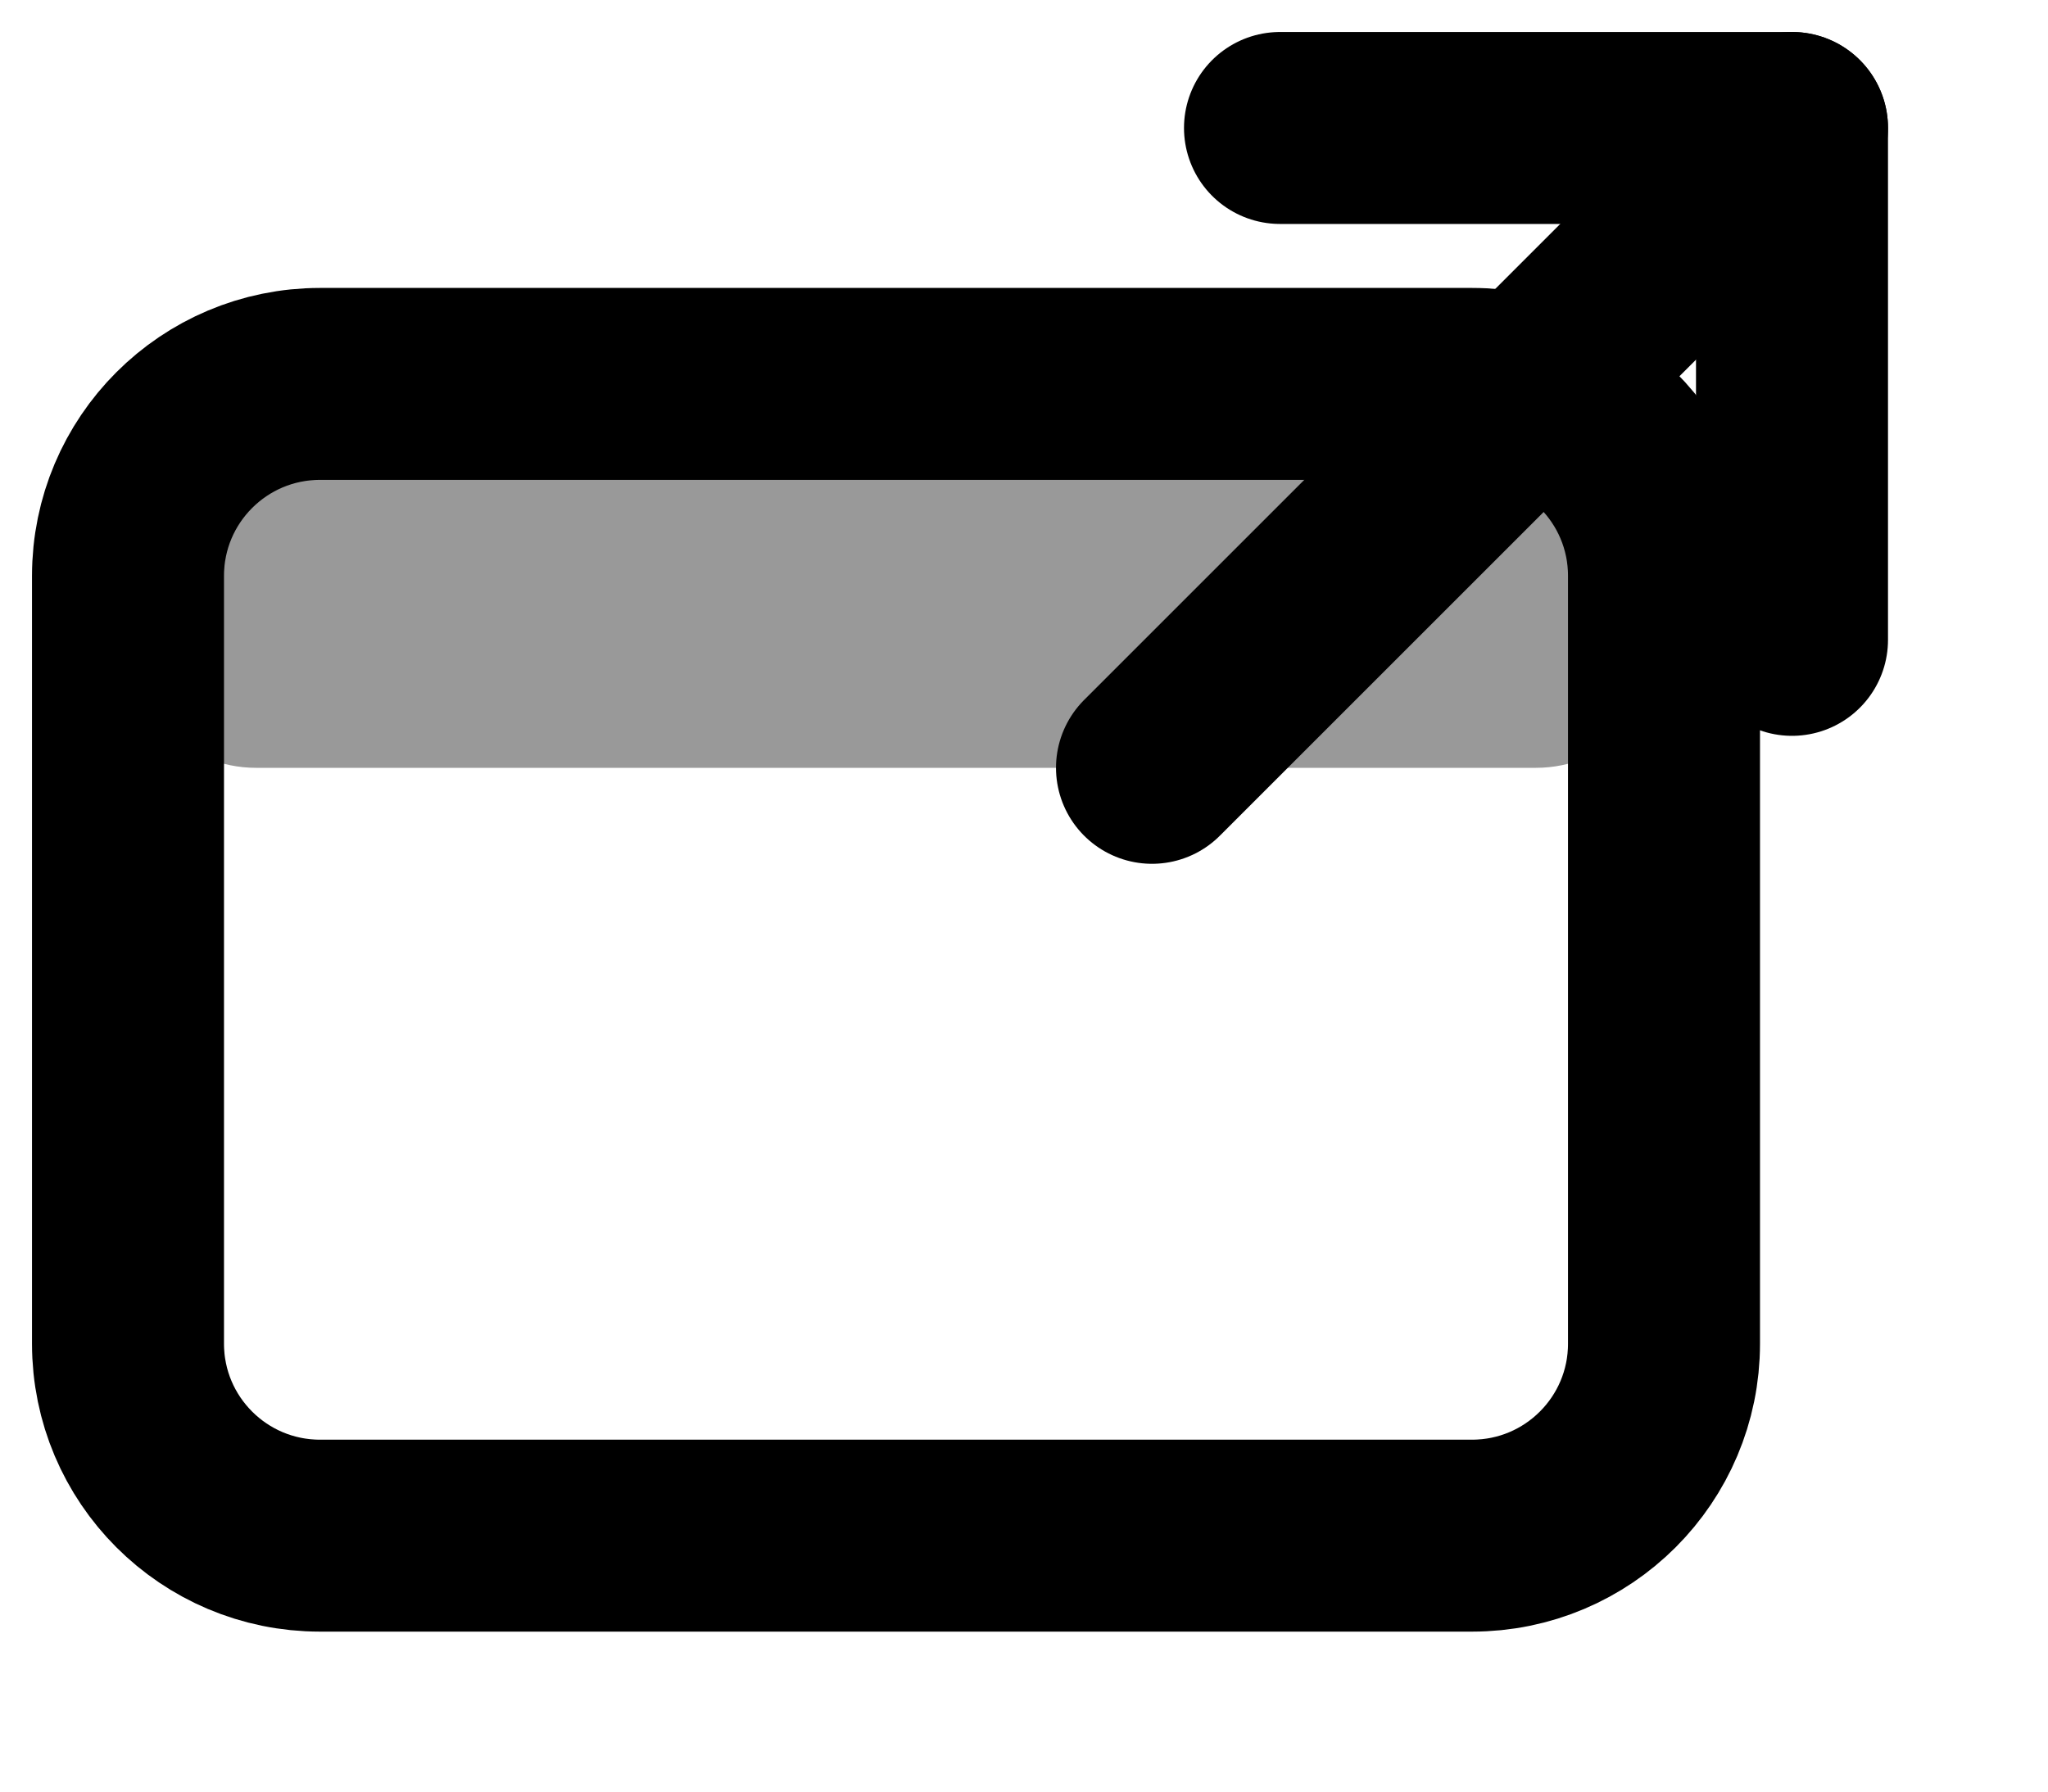
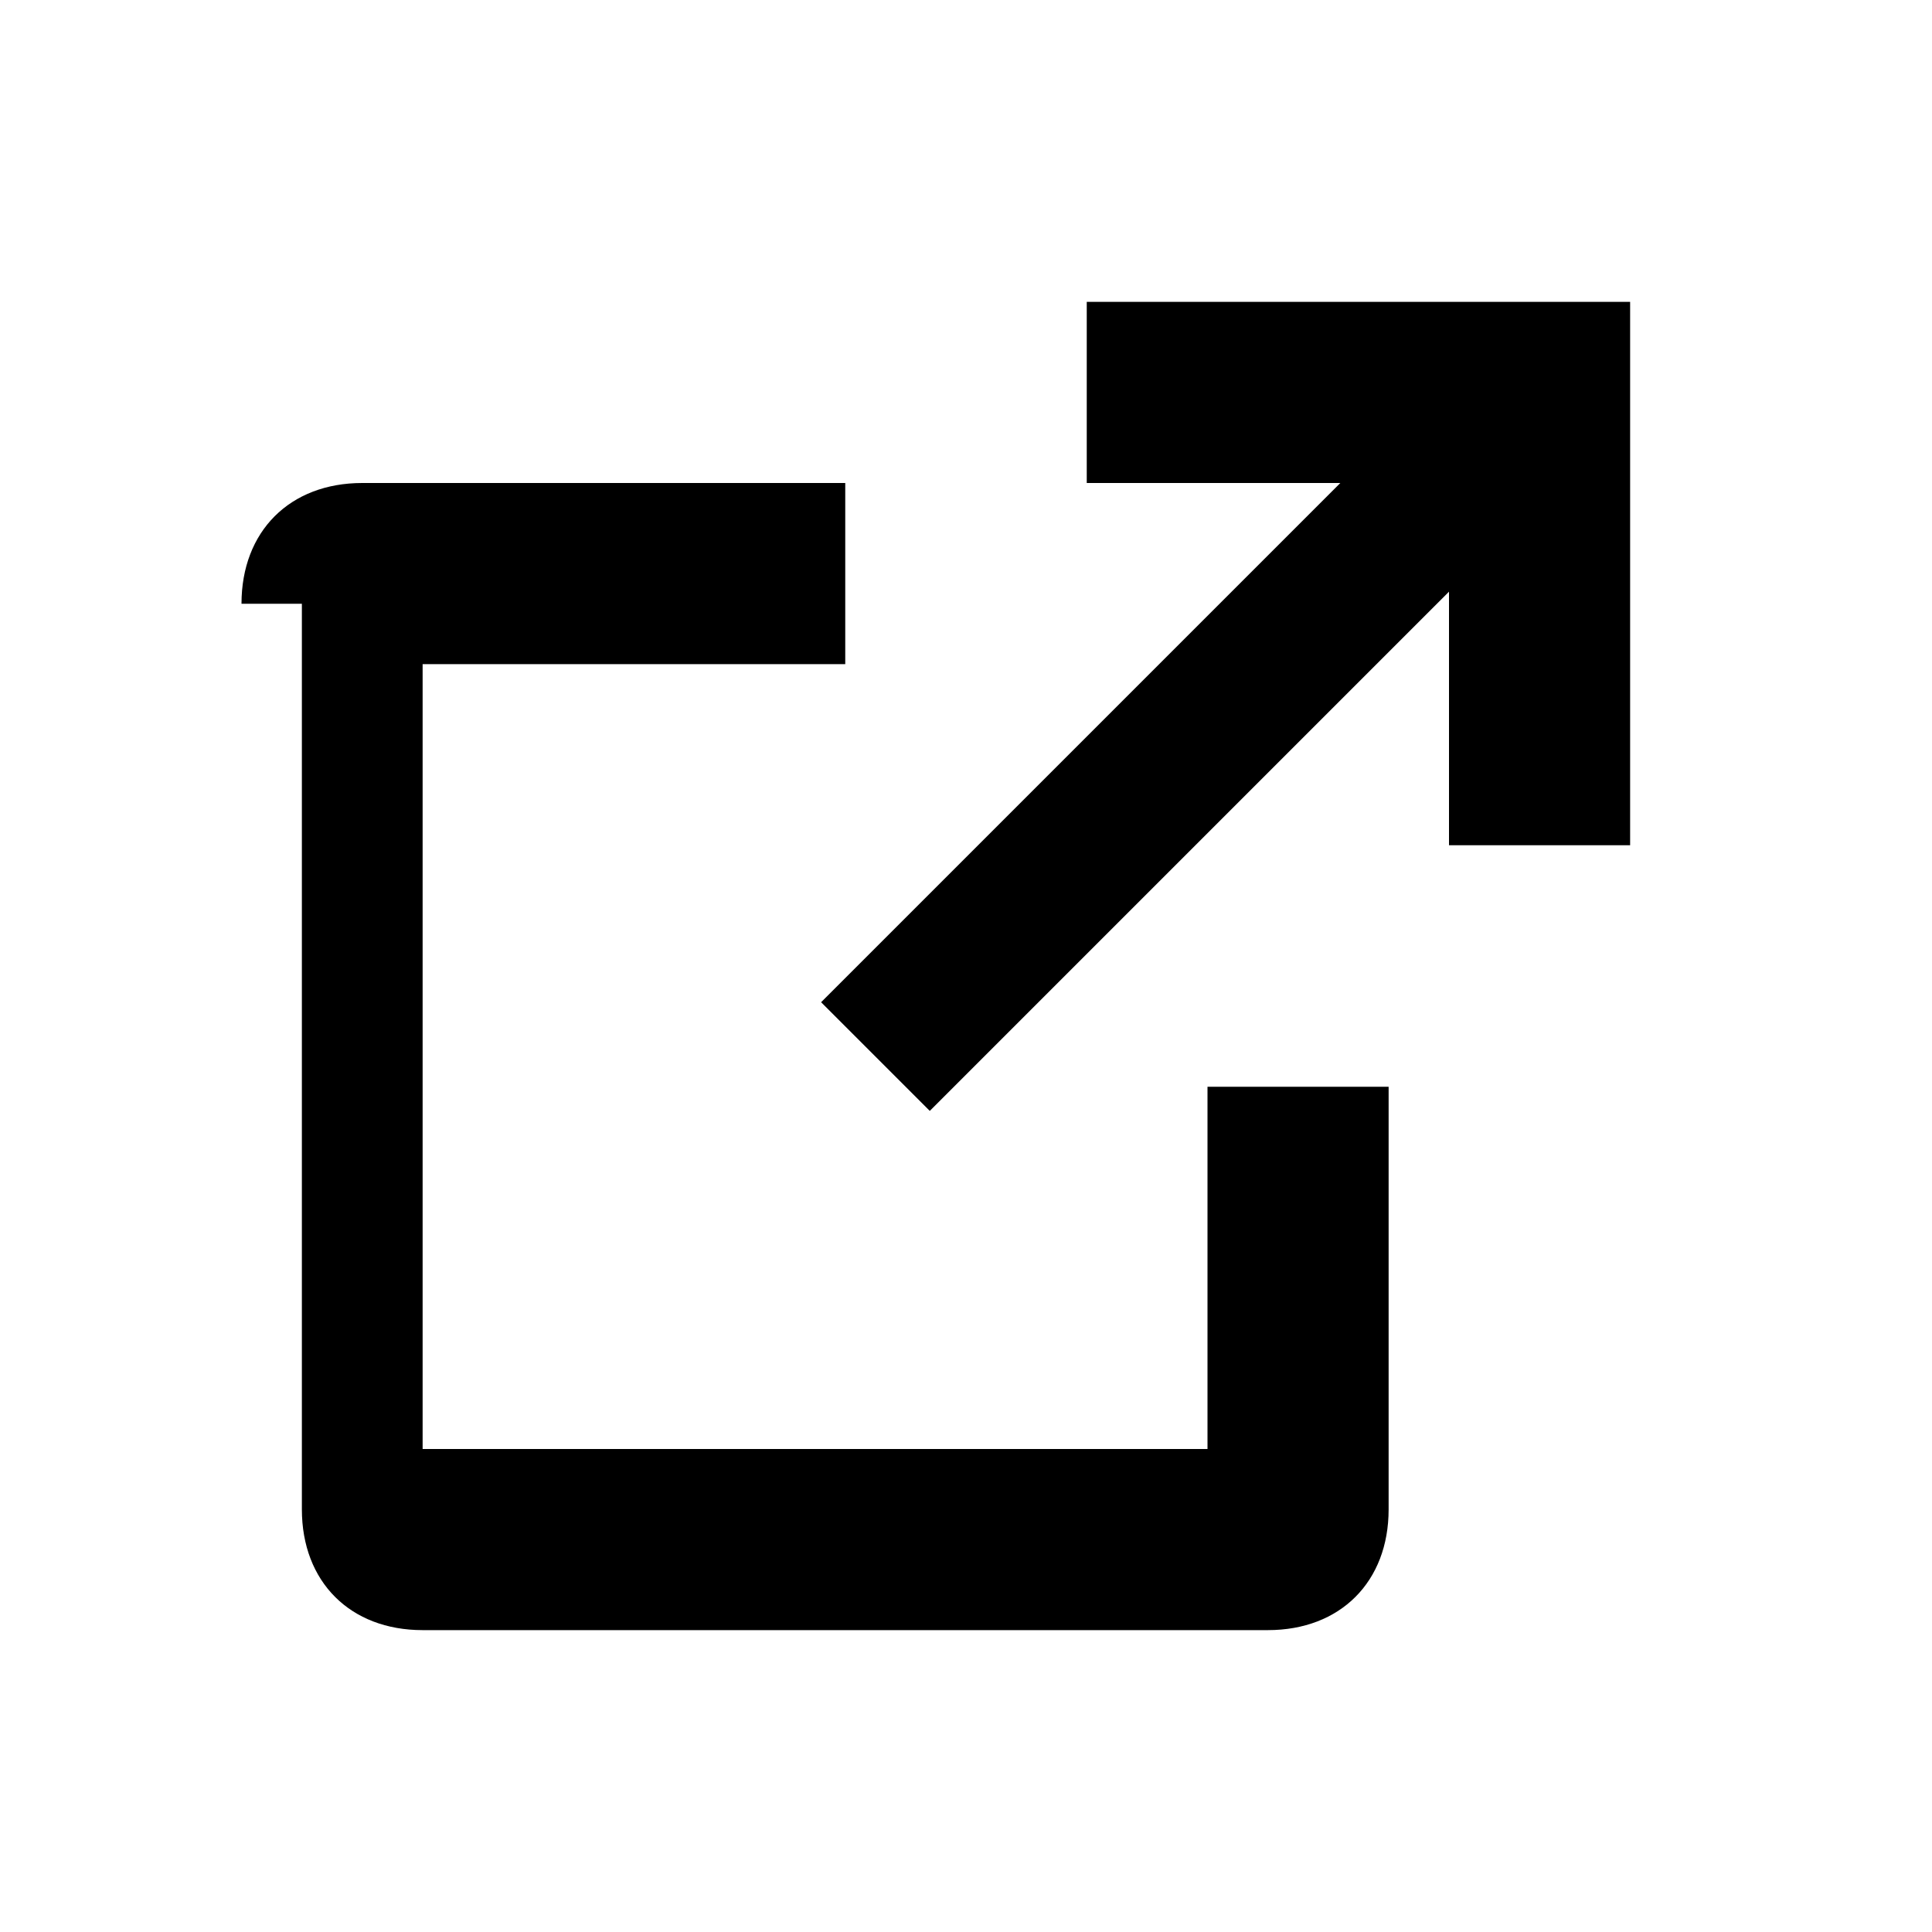
- <svg xmlns="http://www.w3.org/2000/svg" width="16" height="14" viewBox="0 0 16 14" fill="none">
-   <rect x="1" y="3" width="12" height="9" rx="1.5" stroke="currentColor" stroke-width="1.5" fill="none" />
-   <rect x="1" y="3" width="12" height="3" rx="1" fill="currentColor" opacity="0.4" />
-   <path d="M10 1L14 1L14 5" stroke="currentColor" stroke-width="1.5" stroke-linecap="round" stroke-linejoin="round" />
-   <path d="M14 1L9 6" stroke="currentColor" stroke-width="1.5" stroke-linecap="round" />
+ <svg xmlns="http://www.w3.org/2000/svg" viewBox="0 0 16 16" fill="currentColor">
+   <path d="M2 5c0-.6.4-1 1-1h4v1.5H3.5V12H10V9h1.5v3.5c0 .6-.4 1-1 1h-7c-.6 0-1-.4-1-1V5z" />
+   <path d="M9 2.5h4.5V7H12V4.9L7.7 9.2l-.9-.9L11.1 4H9V2.5z" />
</svg>
